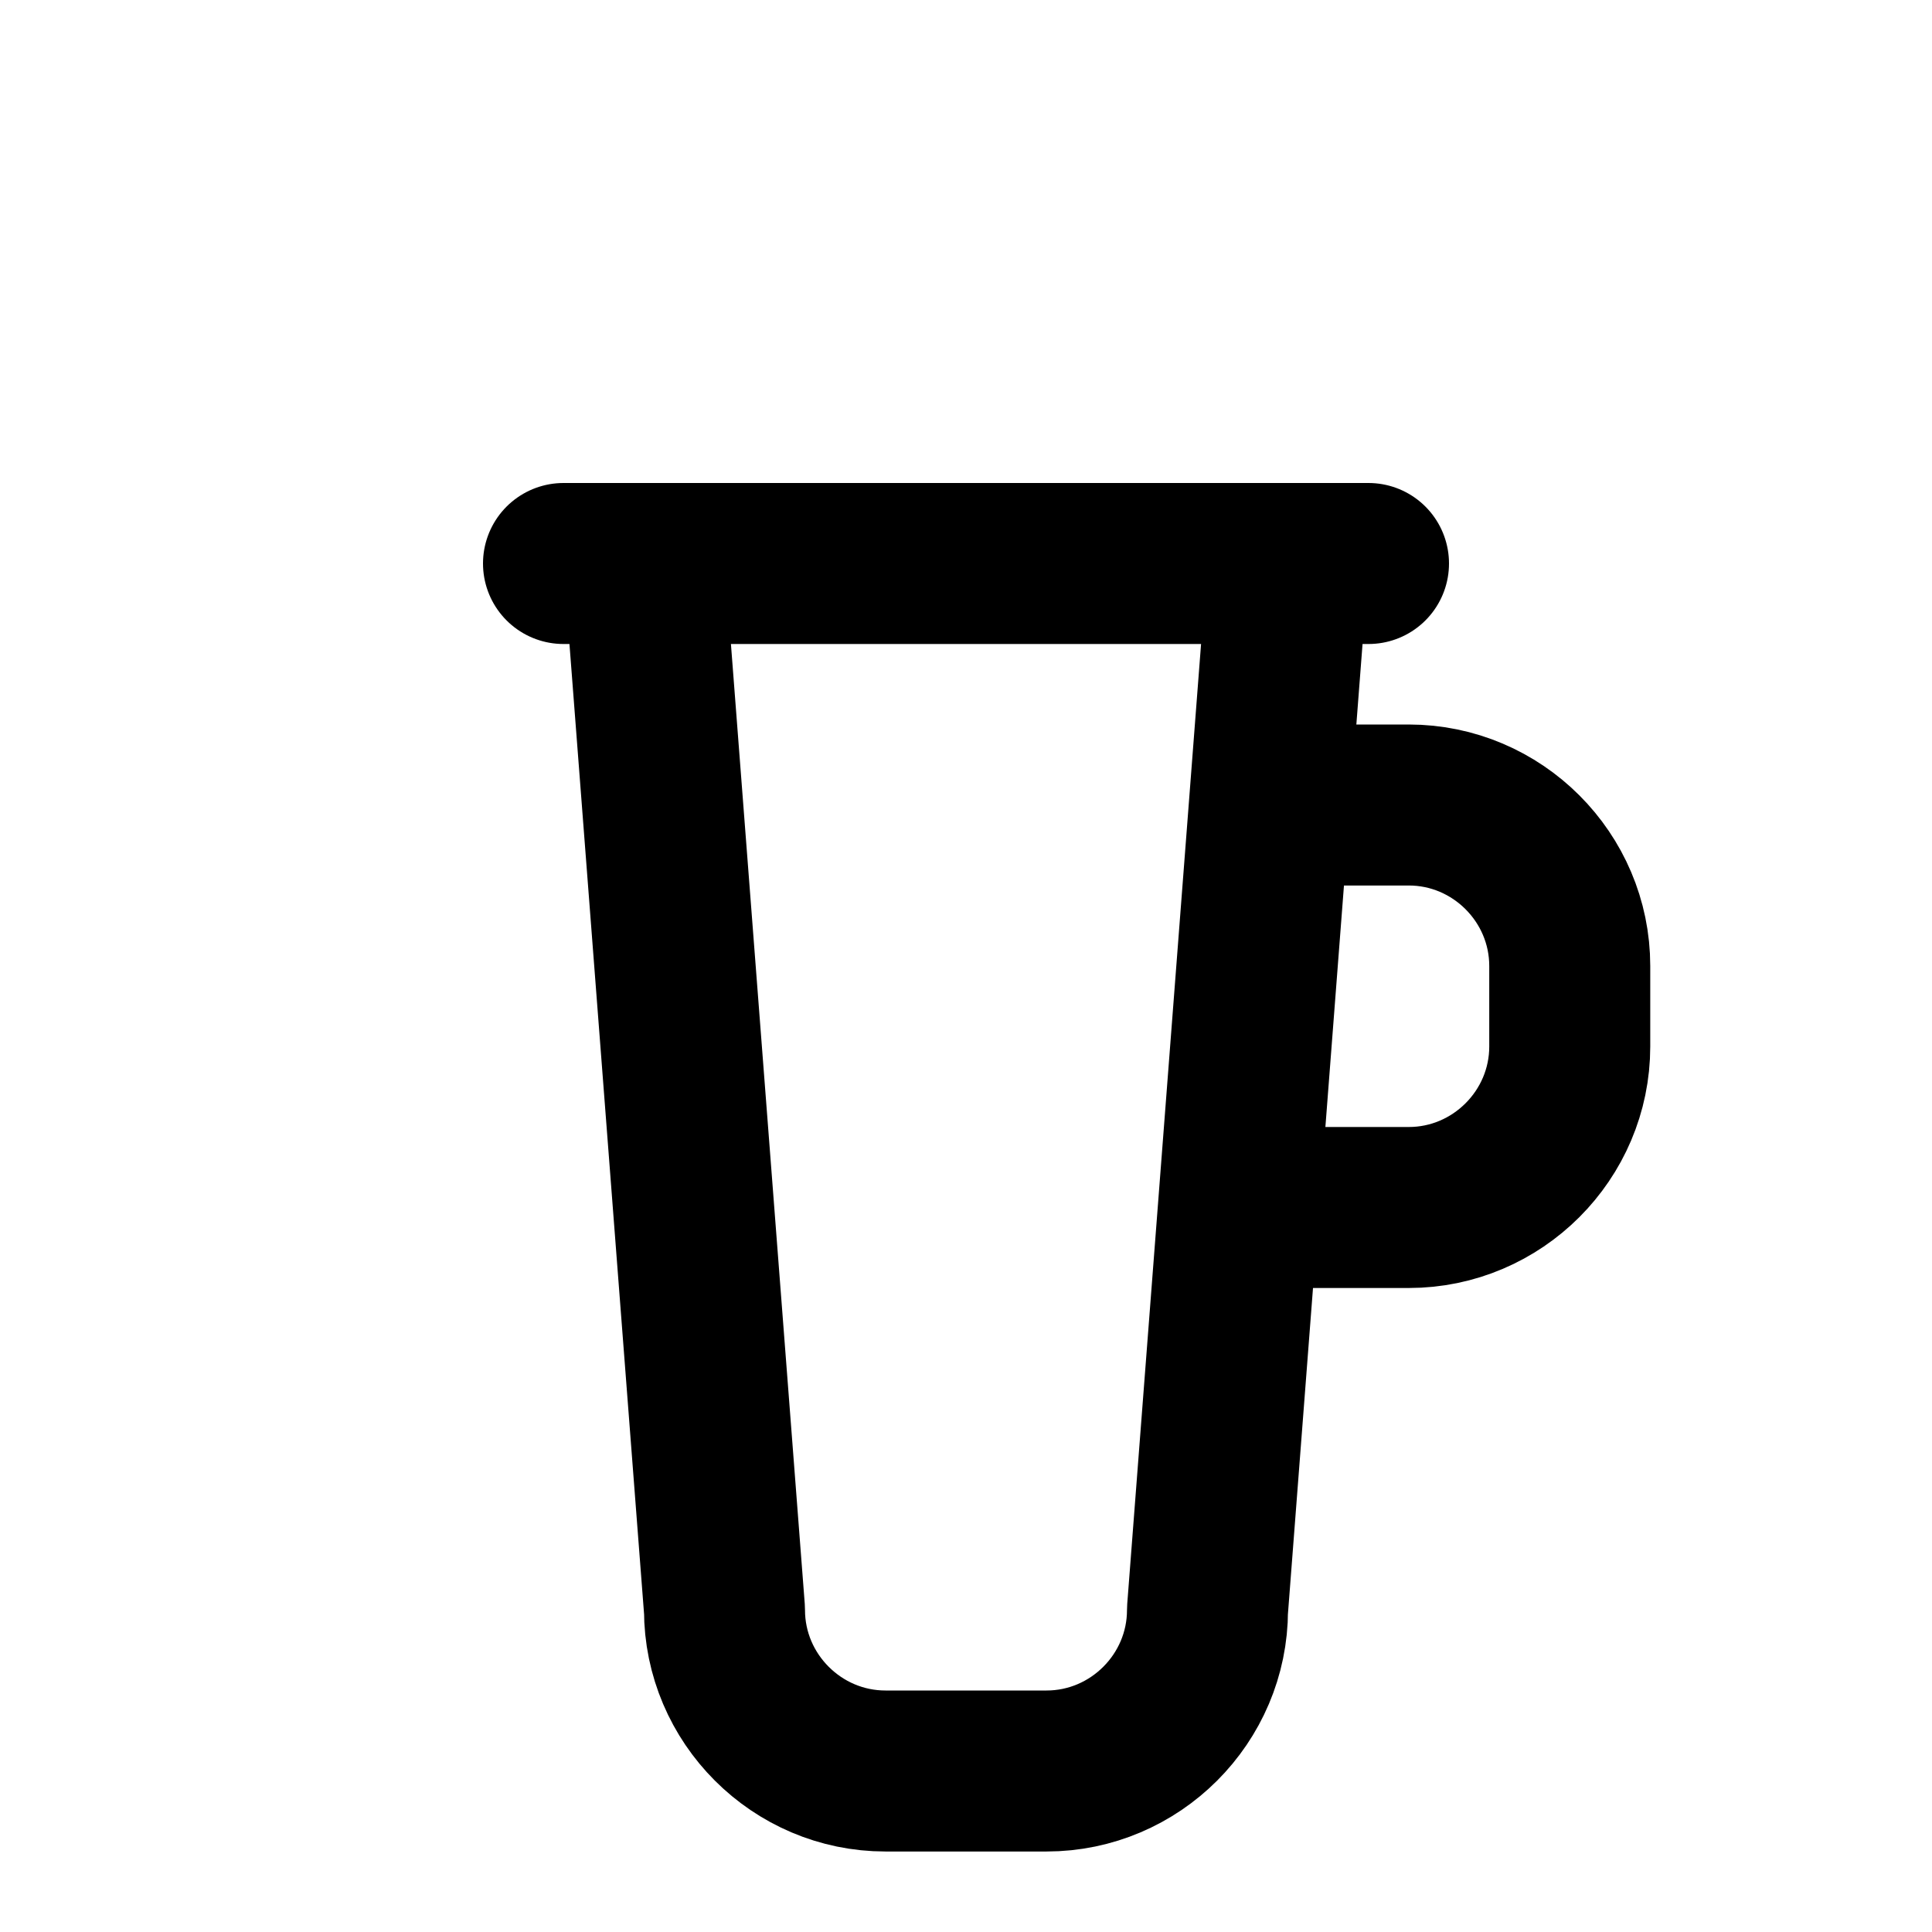
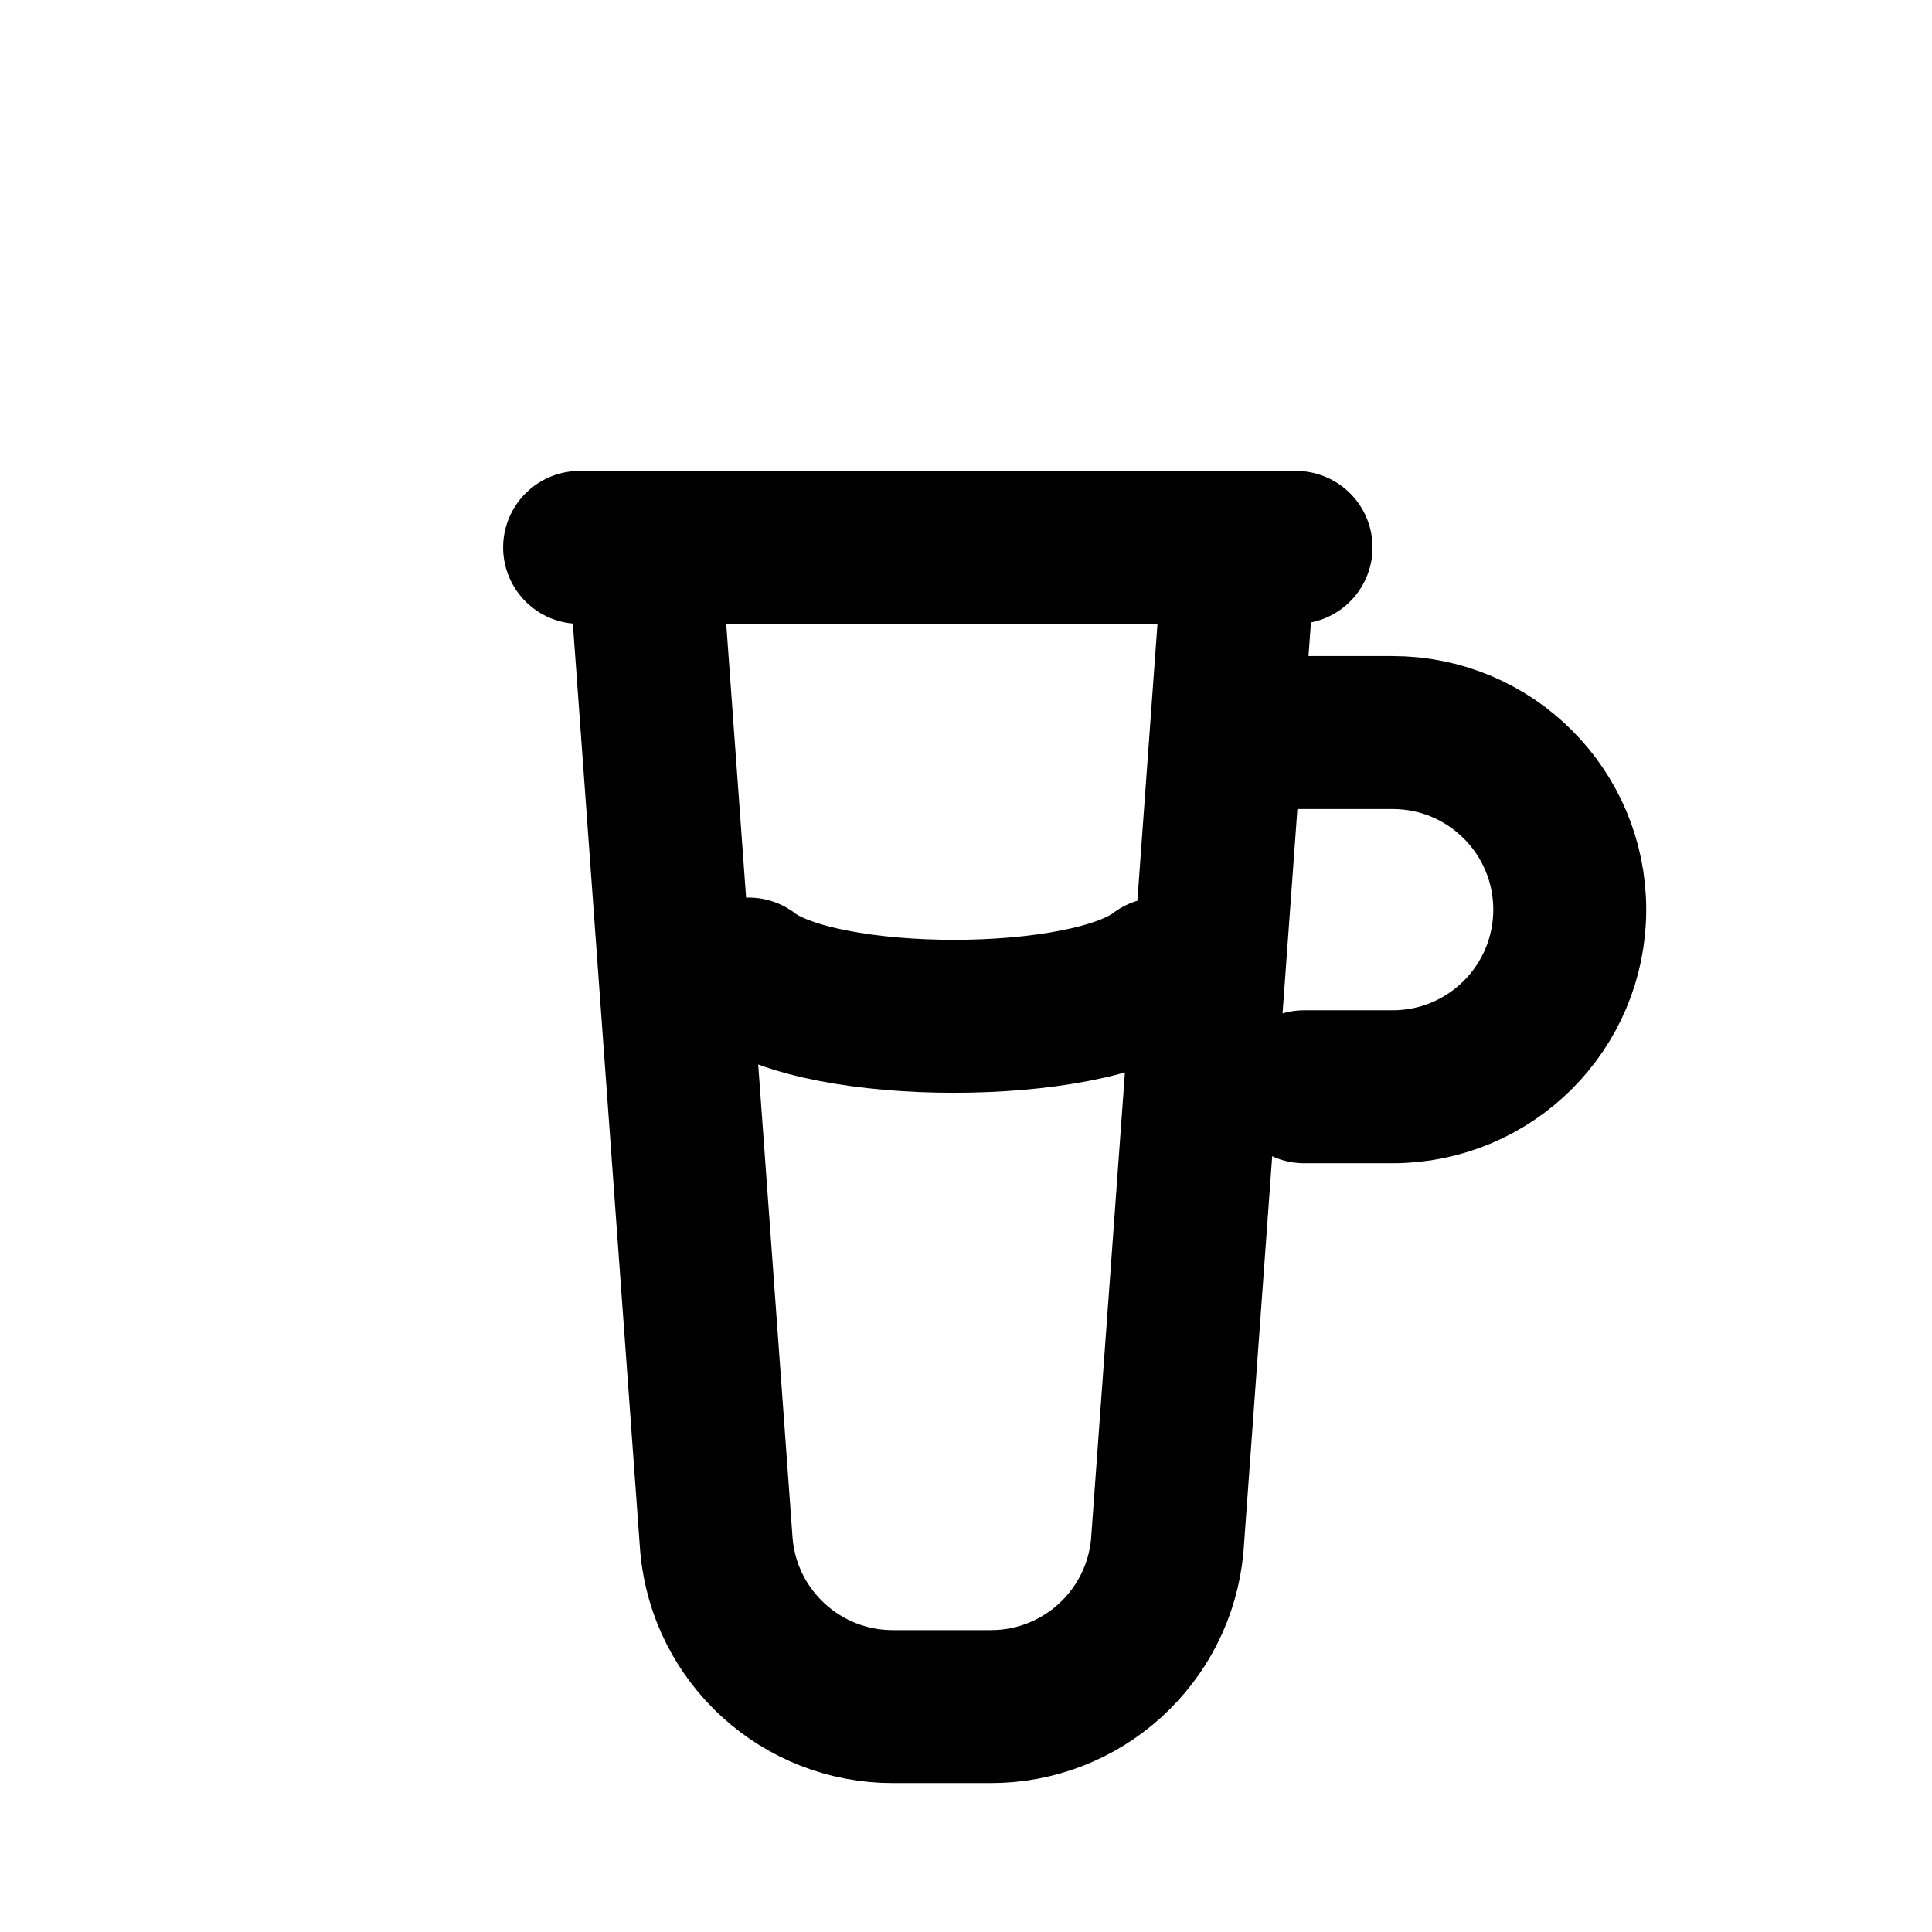
- <svg xmlns="http://www.w3.org/2000/svg" width="24" height="24" viewBox="0 0 24 24" fill="none" stroke="currentColor" stroke-width="2" stroke-linecap="round" stroke-linejoin="round">
-   <path d="M8 7L9 20C9 21.1 9.9 22 11 22H13C14.1 22 15 21.1 15 20L16 7" />
-   <line x1="7" y1="7" x2="17" y2="7" />
-   <path d="M16 10h1.5c1.1 0 2 .9 2 2v1c0 1.1-.9 2-2 2H16" />
+ <svg xmlns="http://www.w3.org/2000/svg" width="24" height="24" viewBox="0 0 24 24" fill="none" stroke="currentColor" stroke-width="1.9" stroke-linecap="round" stroke-linejoin="round">
+   <path d="M7.2 6.8h8.9" />
+   <path d="M8 6.8l0.9 12.4a2.2 2.2 0 0 0 2.2 2h1.2a2.2 2.2 0 0 0 2.2-2l0.9-12.4" />
+   <path d="M16.1 9.1h1.2a2.2 2.2 0 0 1 0 4.4h-1.1" />
+   <path d="M9.3 12.1c0.9 0.7 4.2 0.7 5.1 0" />
</svg>
